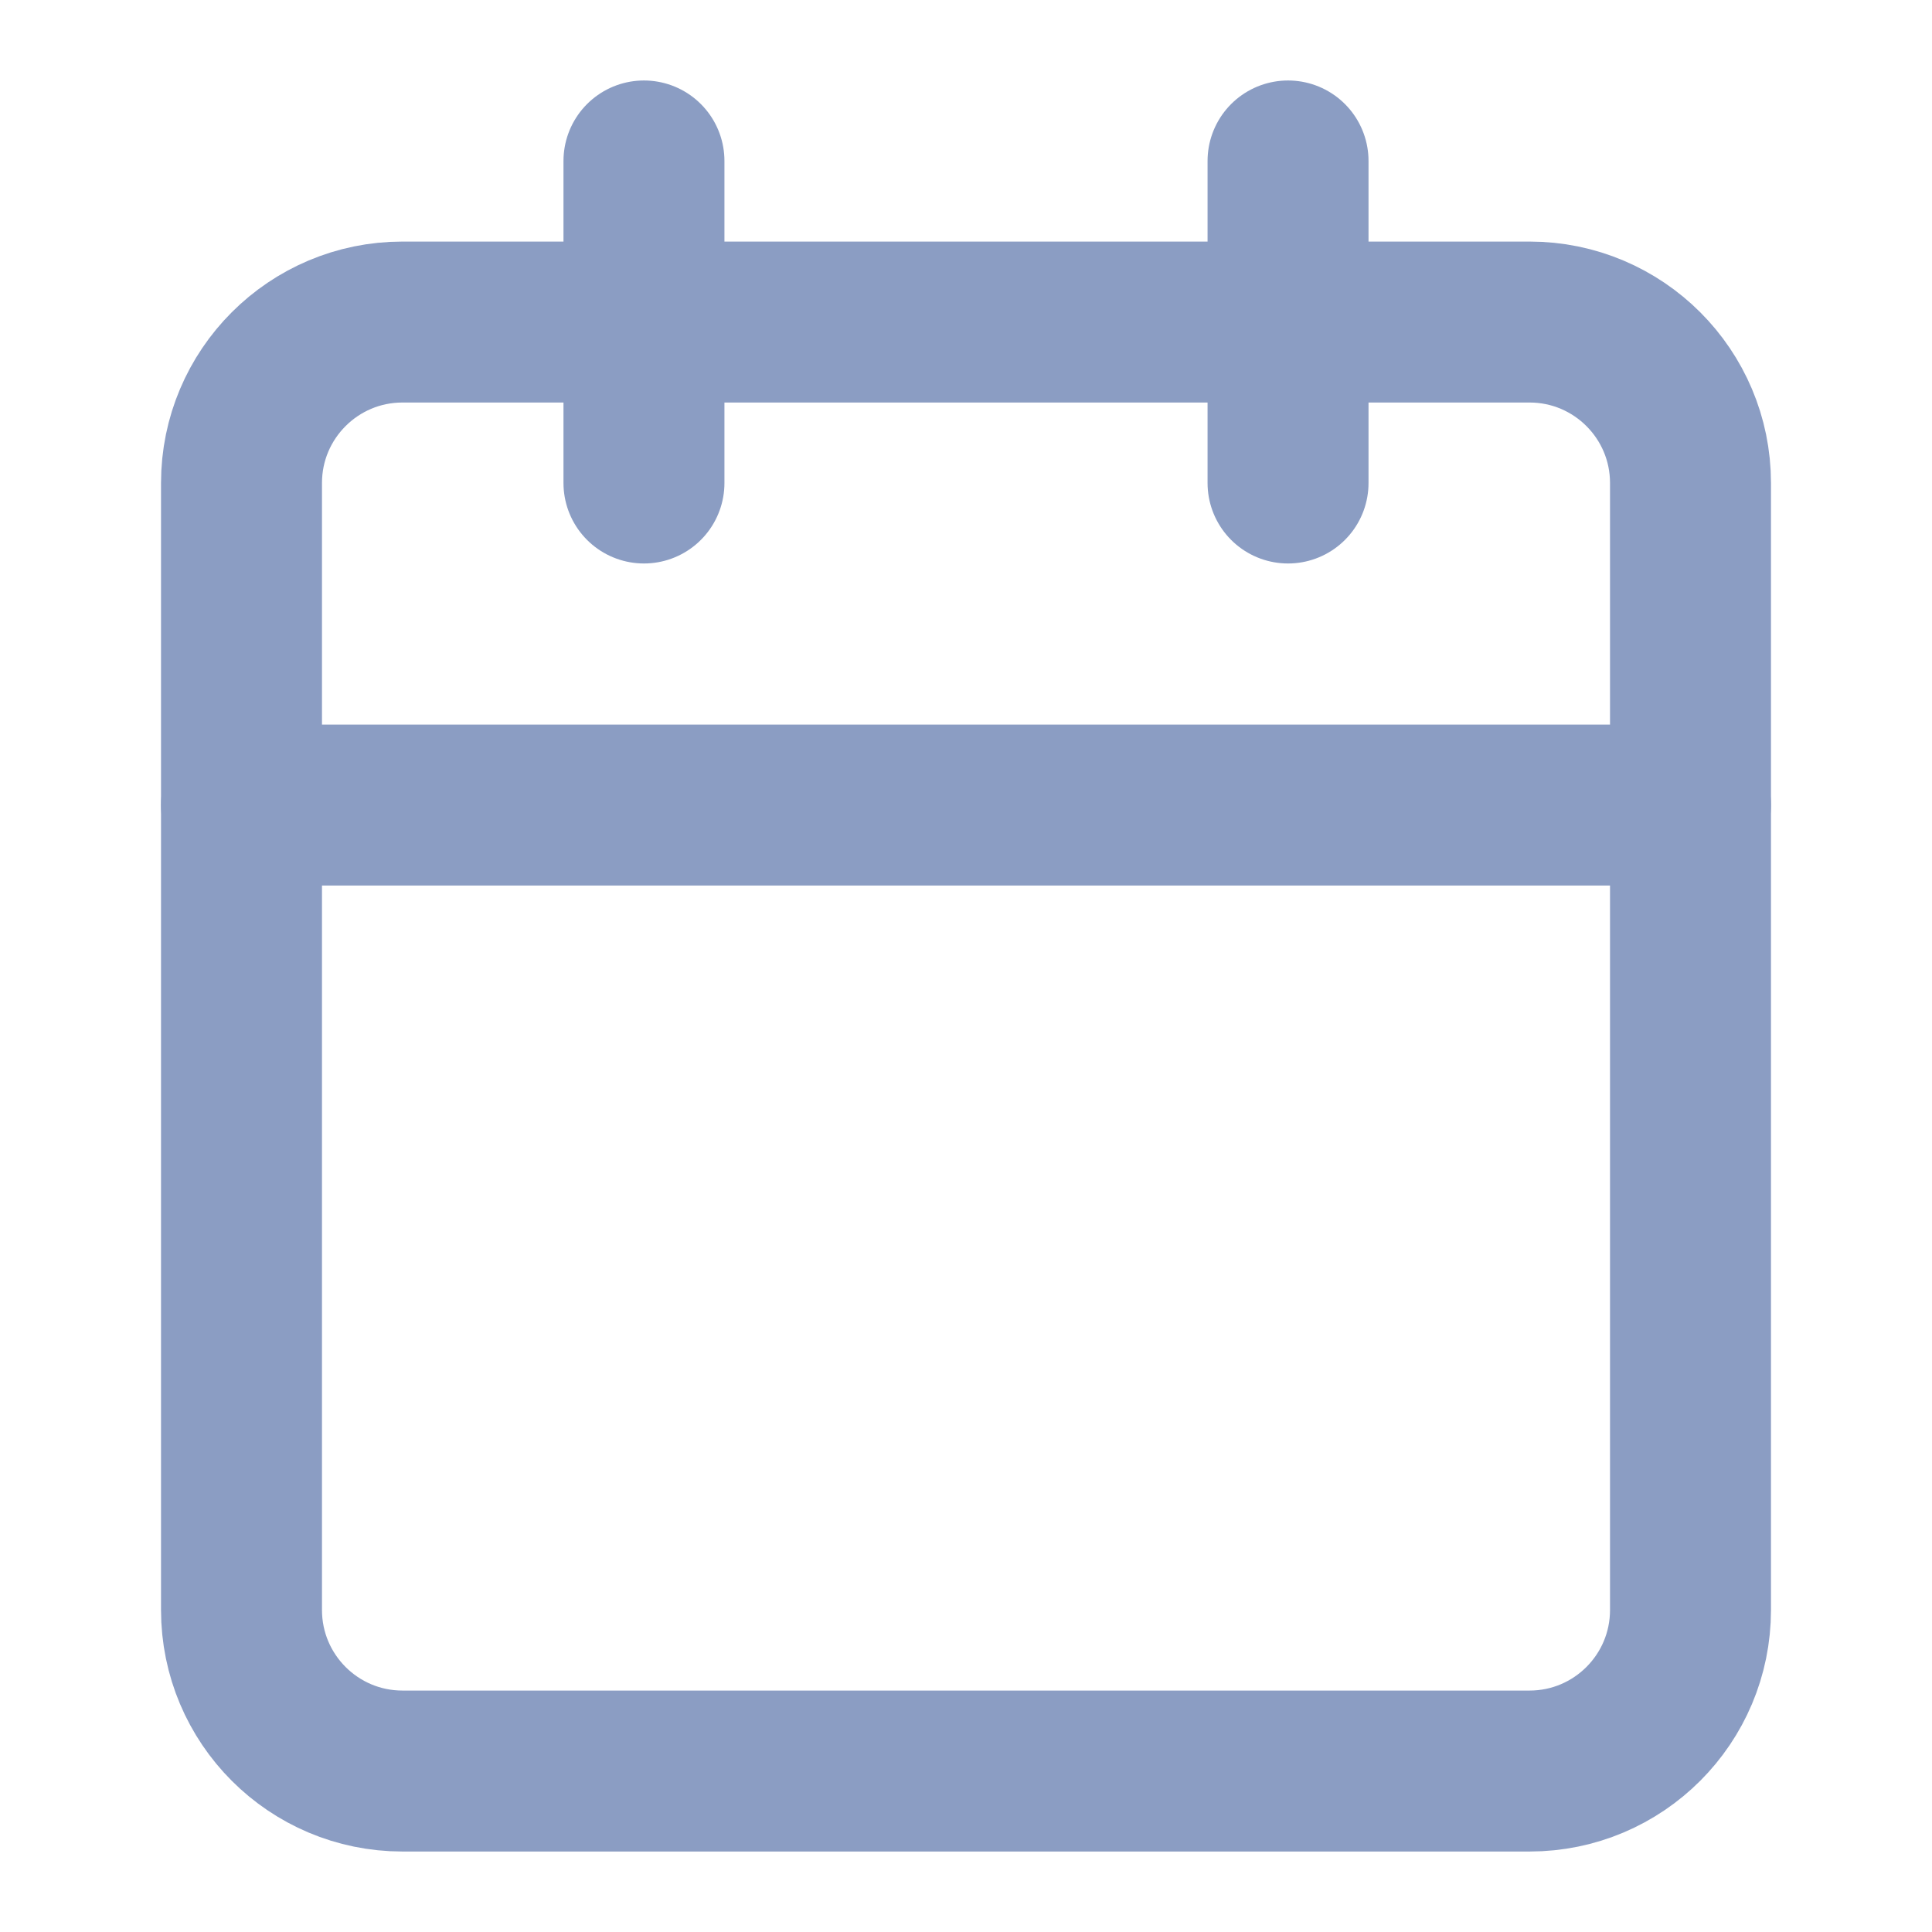
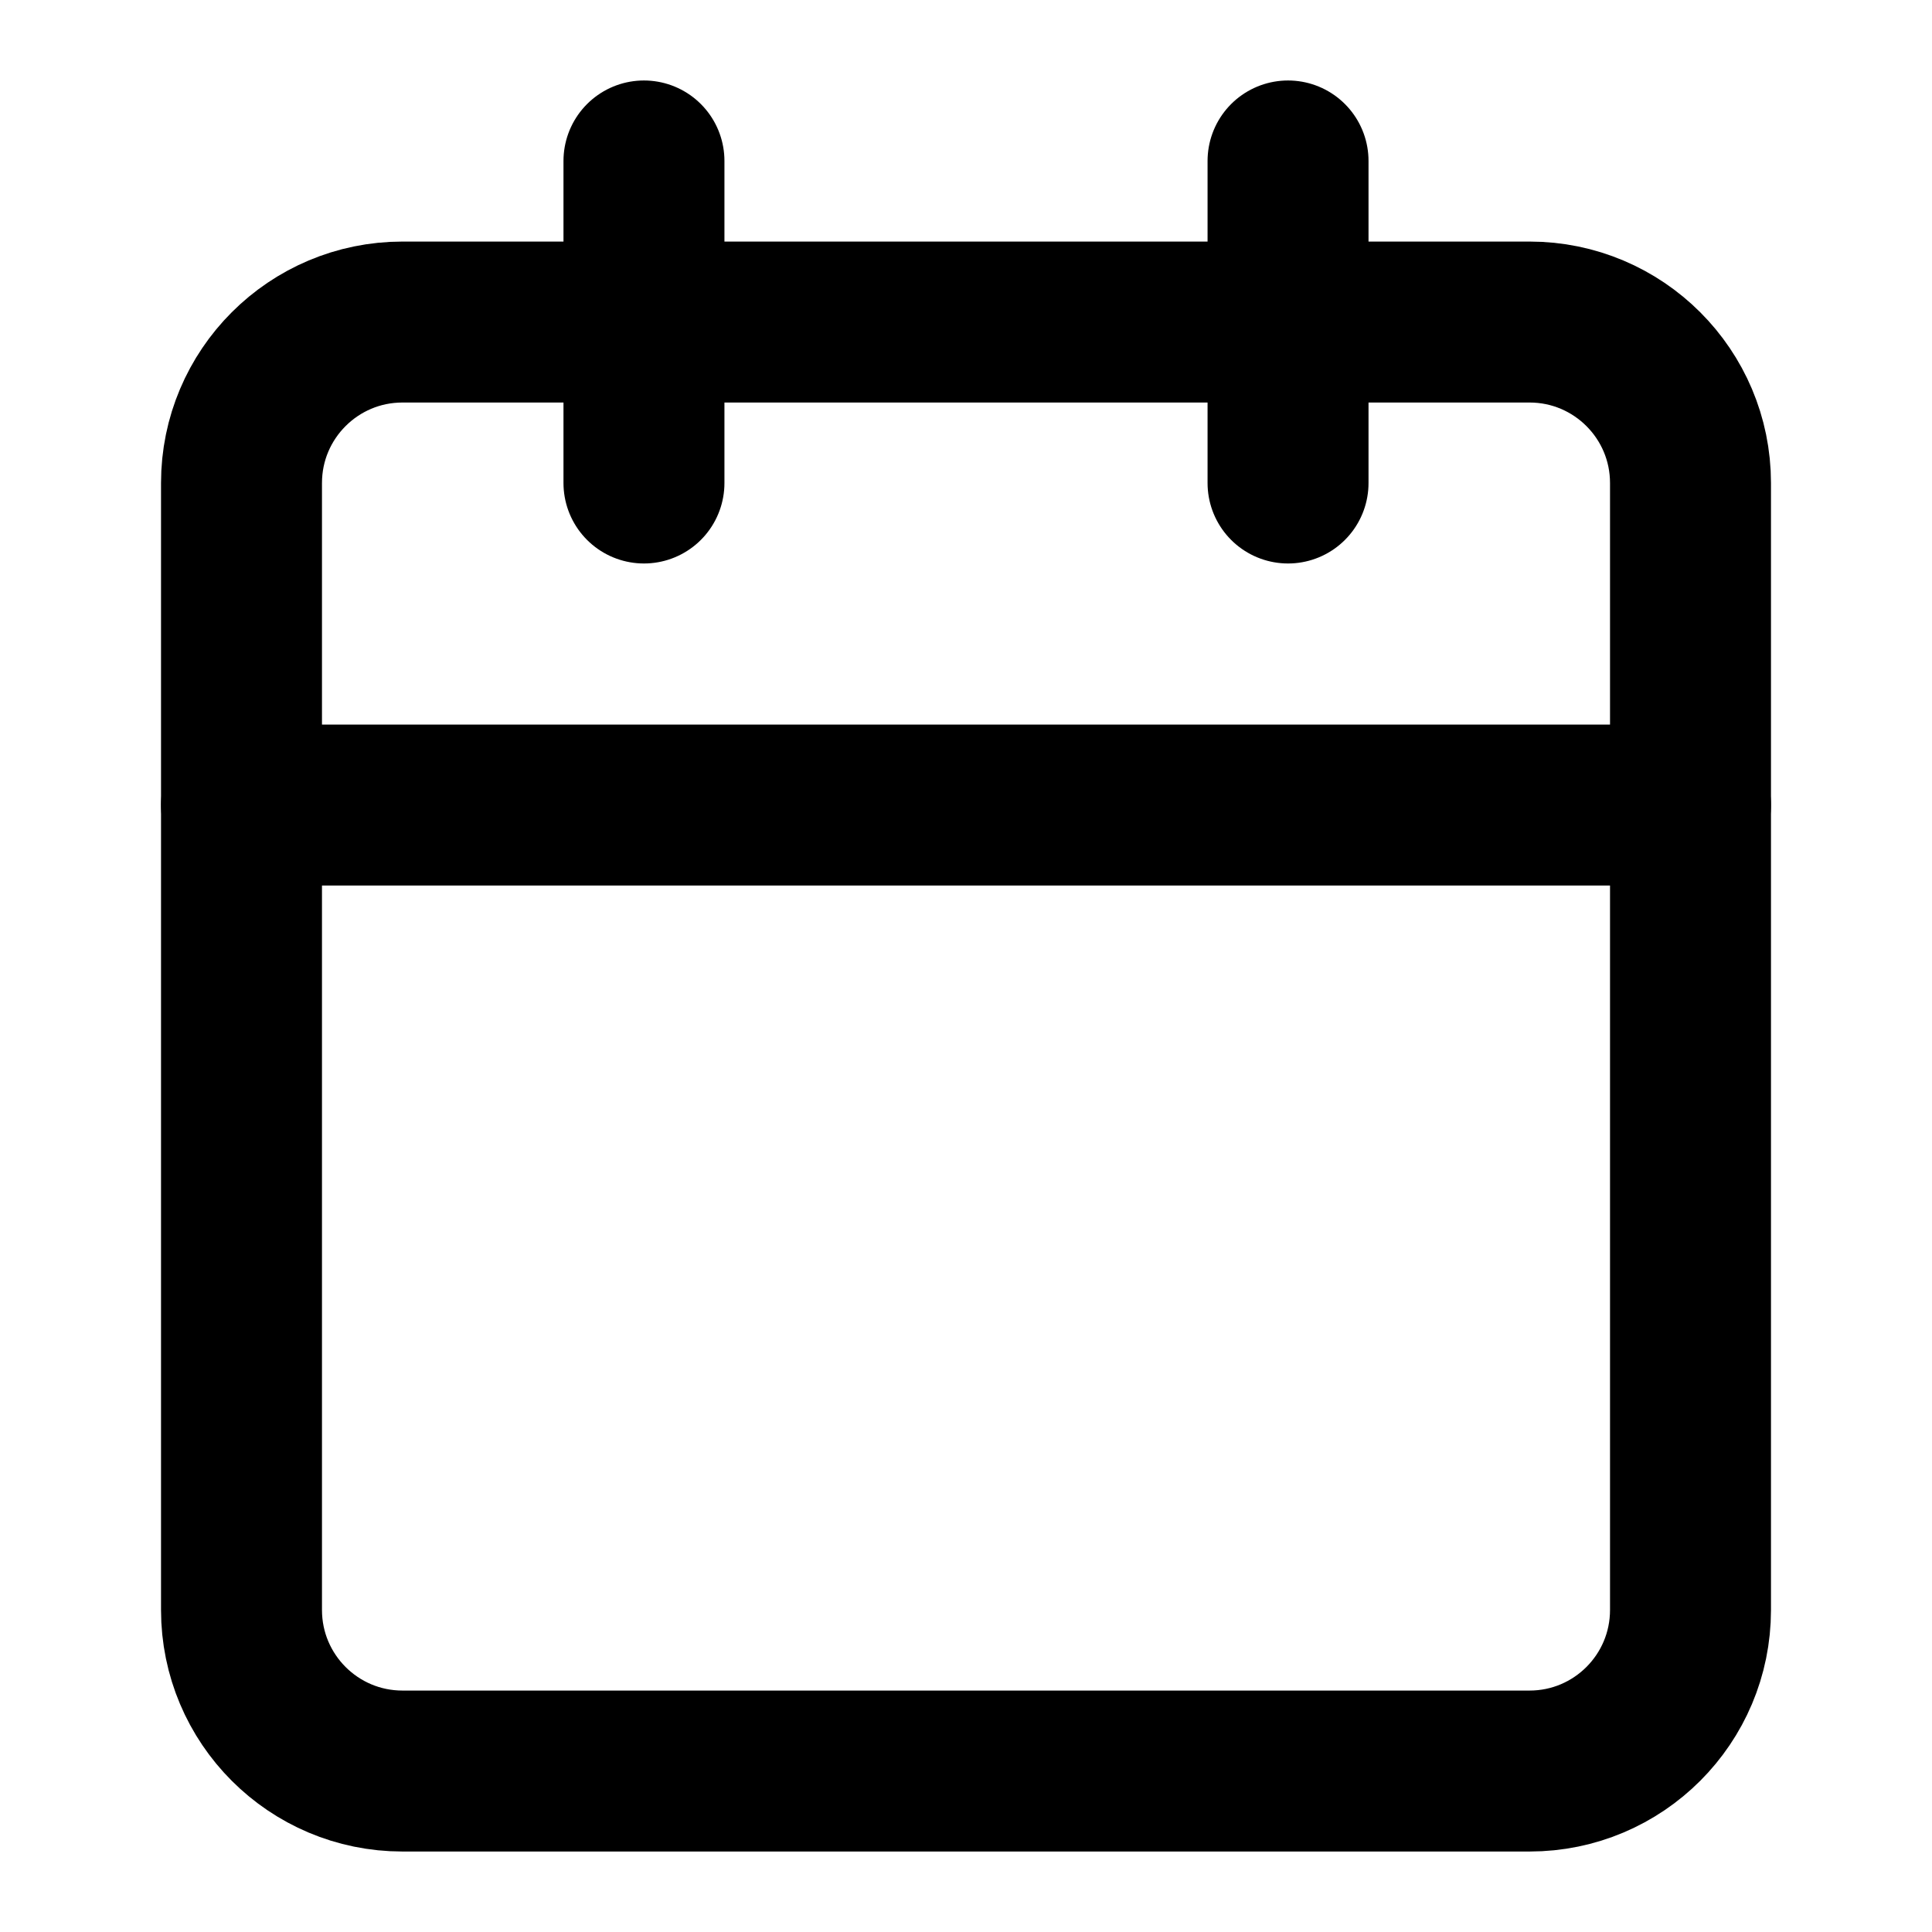
<svg xmlns="http://www.w3.org/2000/svg" width="16" height="16" viewBox="0 0 16 16" fill="none">
-   <path d="M5.333 1.333V4" stroke="#8B9DC3" stroke-width="1.333" stroke-linecap="round" stroke-linejoin="round" />
-   <path d="M10.667 1.333V4" stroke="#8B9DC3" stroke-width="1.333" stroke-linecap="round" stroke-linejoin="round" />
-   <path d="M12.667 2.667H3.333C2.597 2.667 2 3.264 2 4V13.333C2 14.07 2.597 14.667 3.333 14.667H12.667C13.403 14.667 14 14.07 14 13.333V4C14 3.264 13.403 2.667 12.667 2.667Z" stroke="#8B9DC3" stroke-width="1.333" stroke-linecap="round" stroke-linejoin="round" />
-   <path d="M2 6.667H14" stroke="#8B9DC3" stroke-width="1.333" stroke-linecap="round" stroke-linejoin="round" />
+   <path d="M5.333 1.333V4" stroke="currentColor" stroke-width="1.333" stroke-linecap="round" stroke-linejoin="round" />
+   <path d="M10.667 1.333V4" stroke="currentColor" stroke-width="1.333" stroke-linecap="round" stroke-linejoin="round" />
+   <path d="M12.667 2.667H3.333C2.597 2.667 2 3.264 2 4V13.333C2 14.07 2.597 14.667 3.333 14.667H12.667C13.403 14.667 14 14.07 14 13.333V4C14 3.264 13.403 2.667 12.667 2.667Z" stroke="currentColor" stroke-width="1.333" stroke-linecap="round" stroke-linejoin="round" />
+   <path d="M2 6.667H14" stroke="currentColor" stroke-width="1.333" stroke-linecap="round" stroke-linejoin="round" />
</svg>
